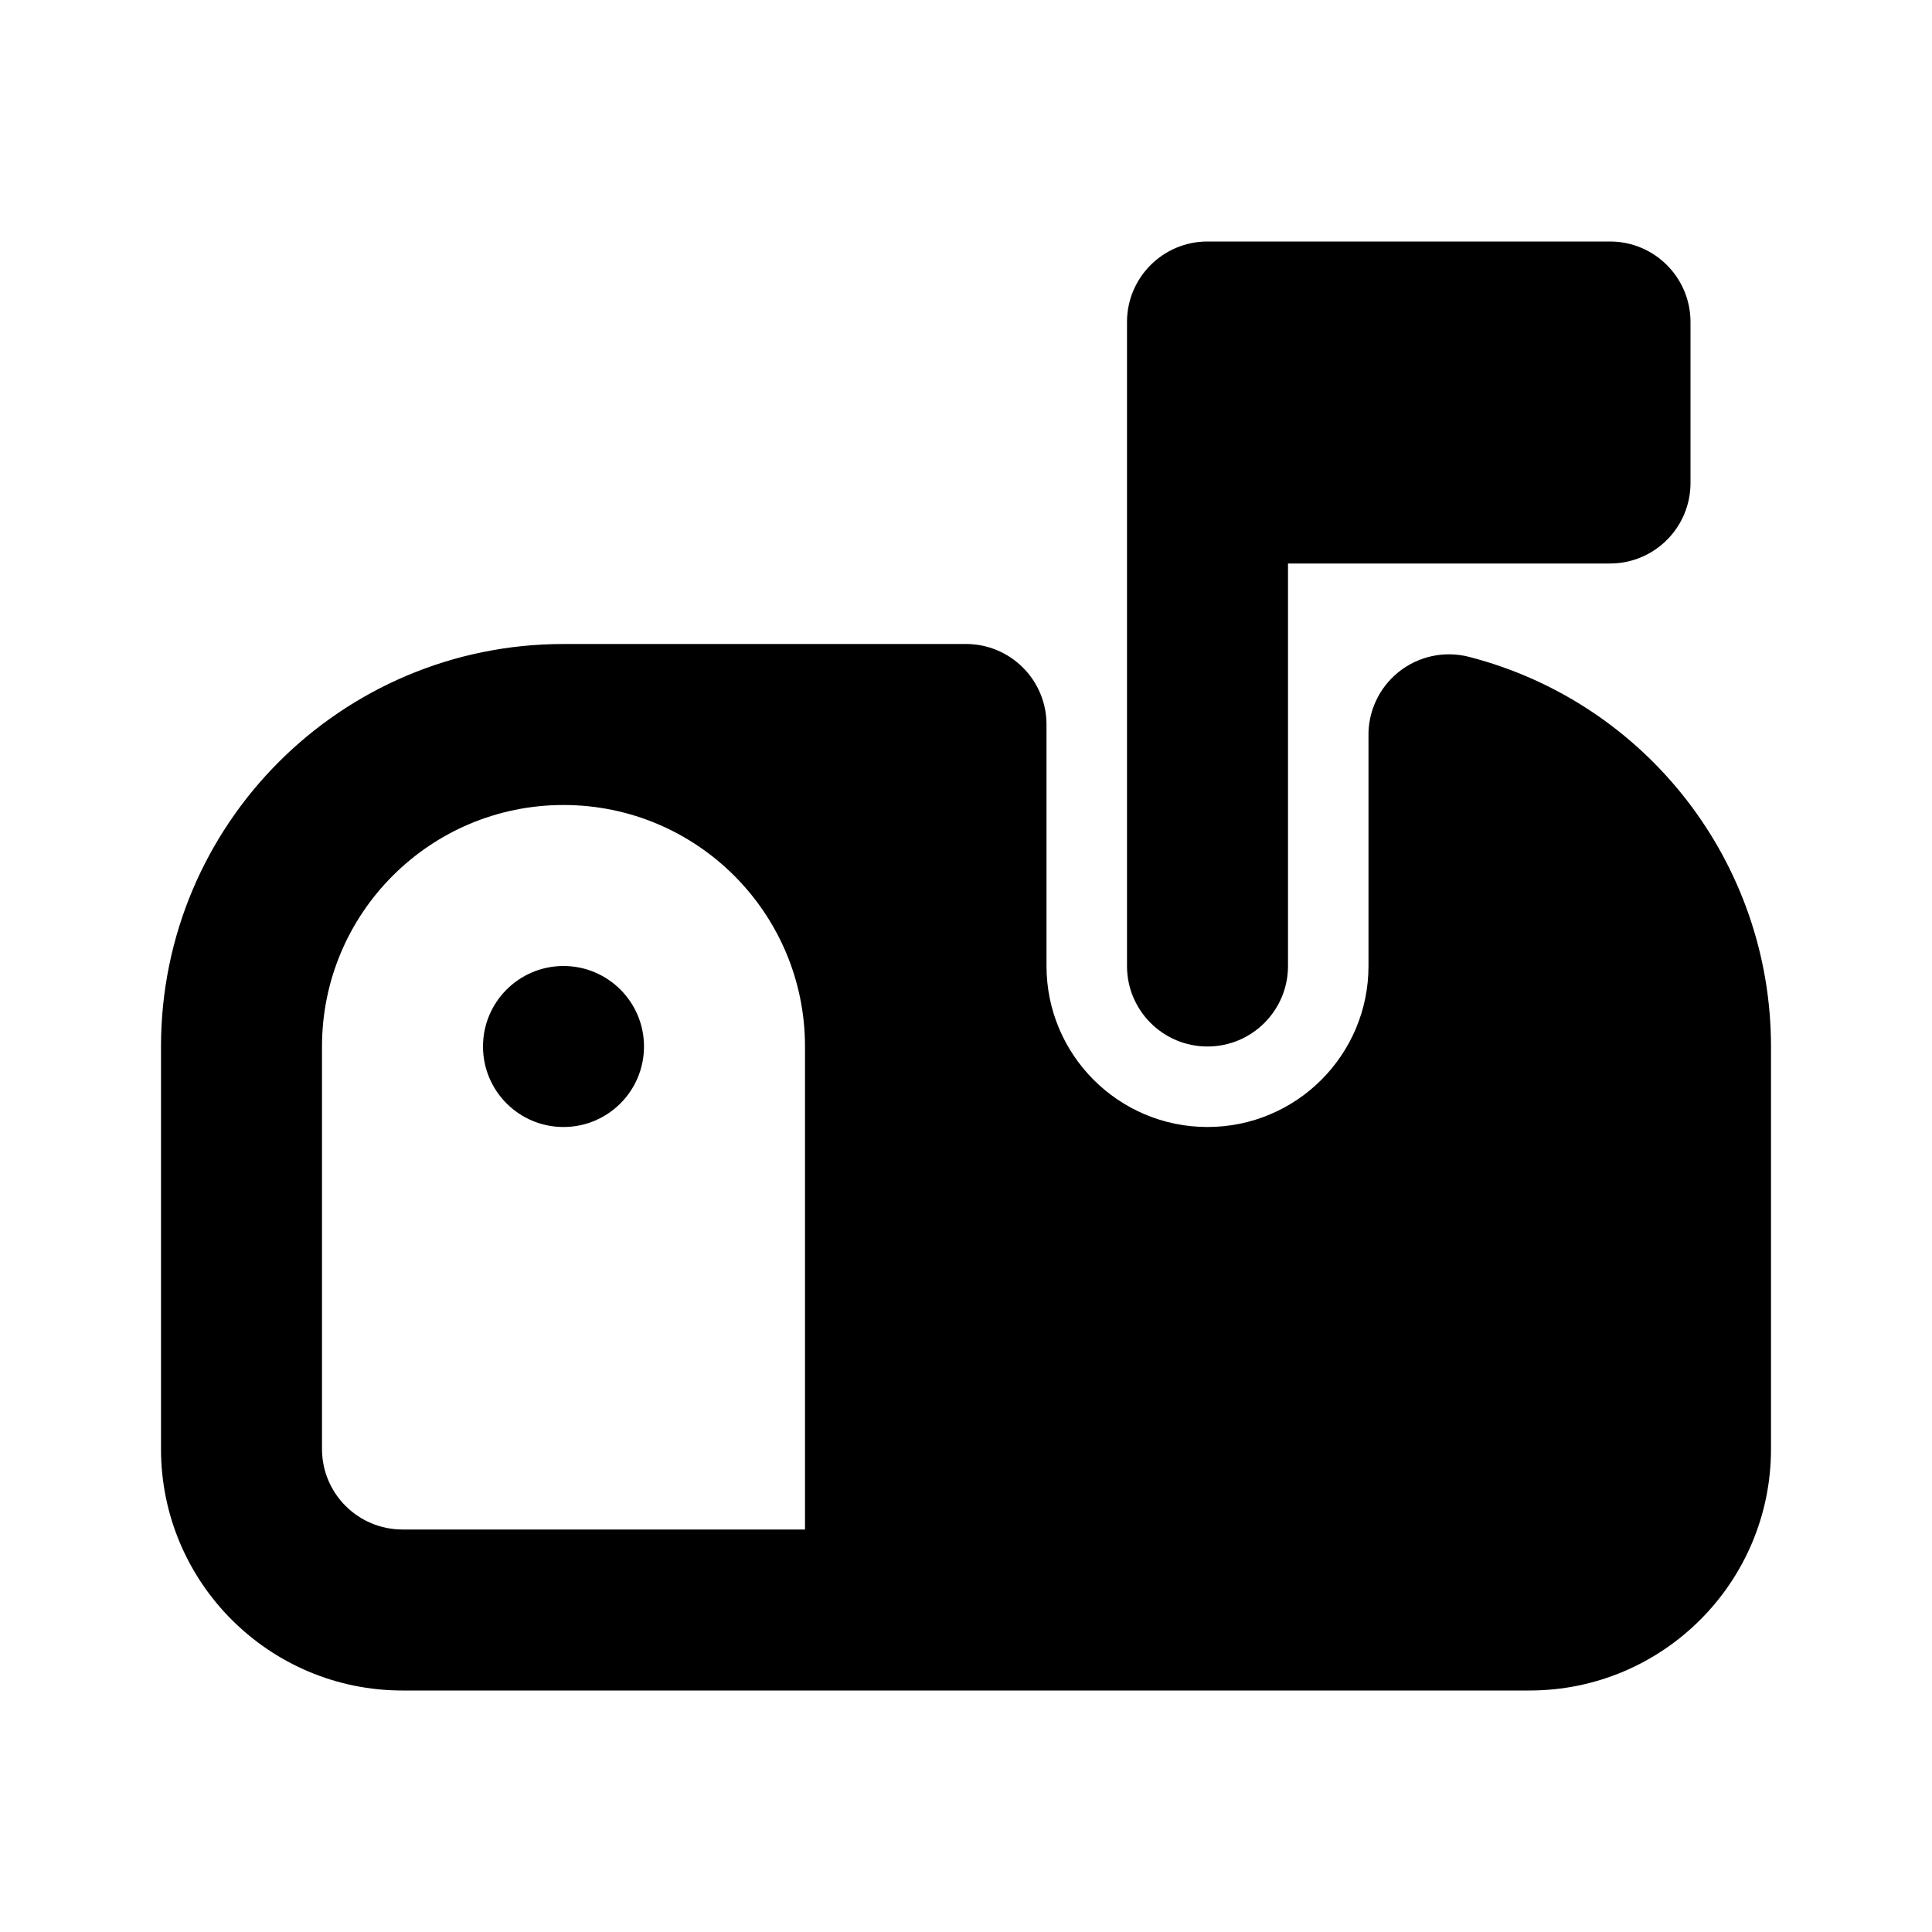
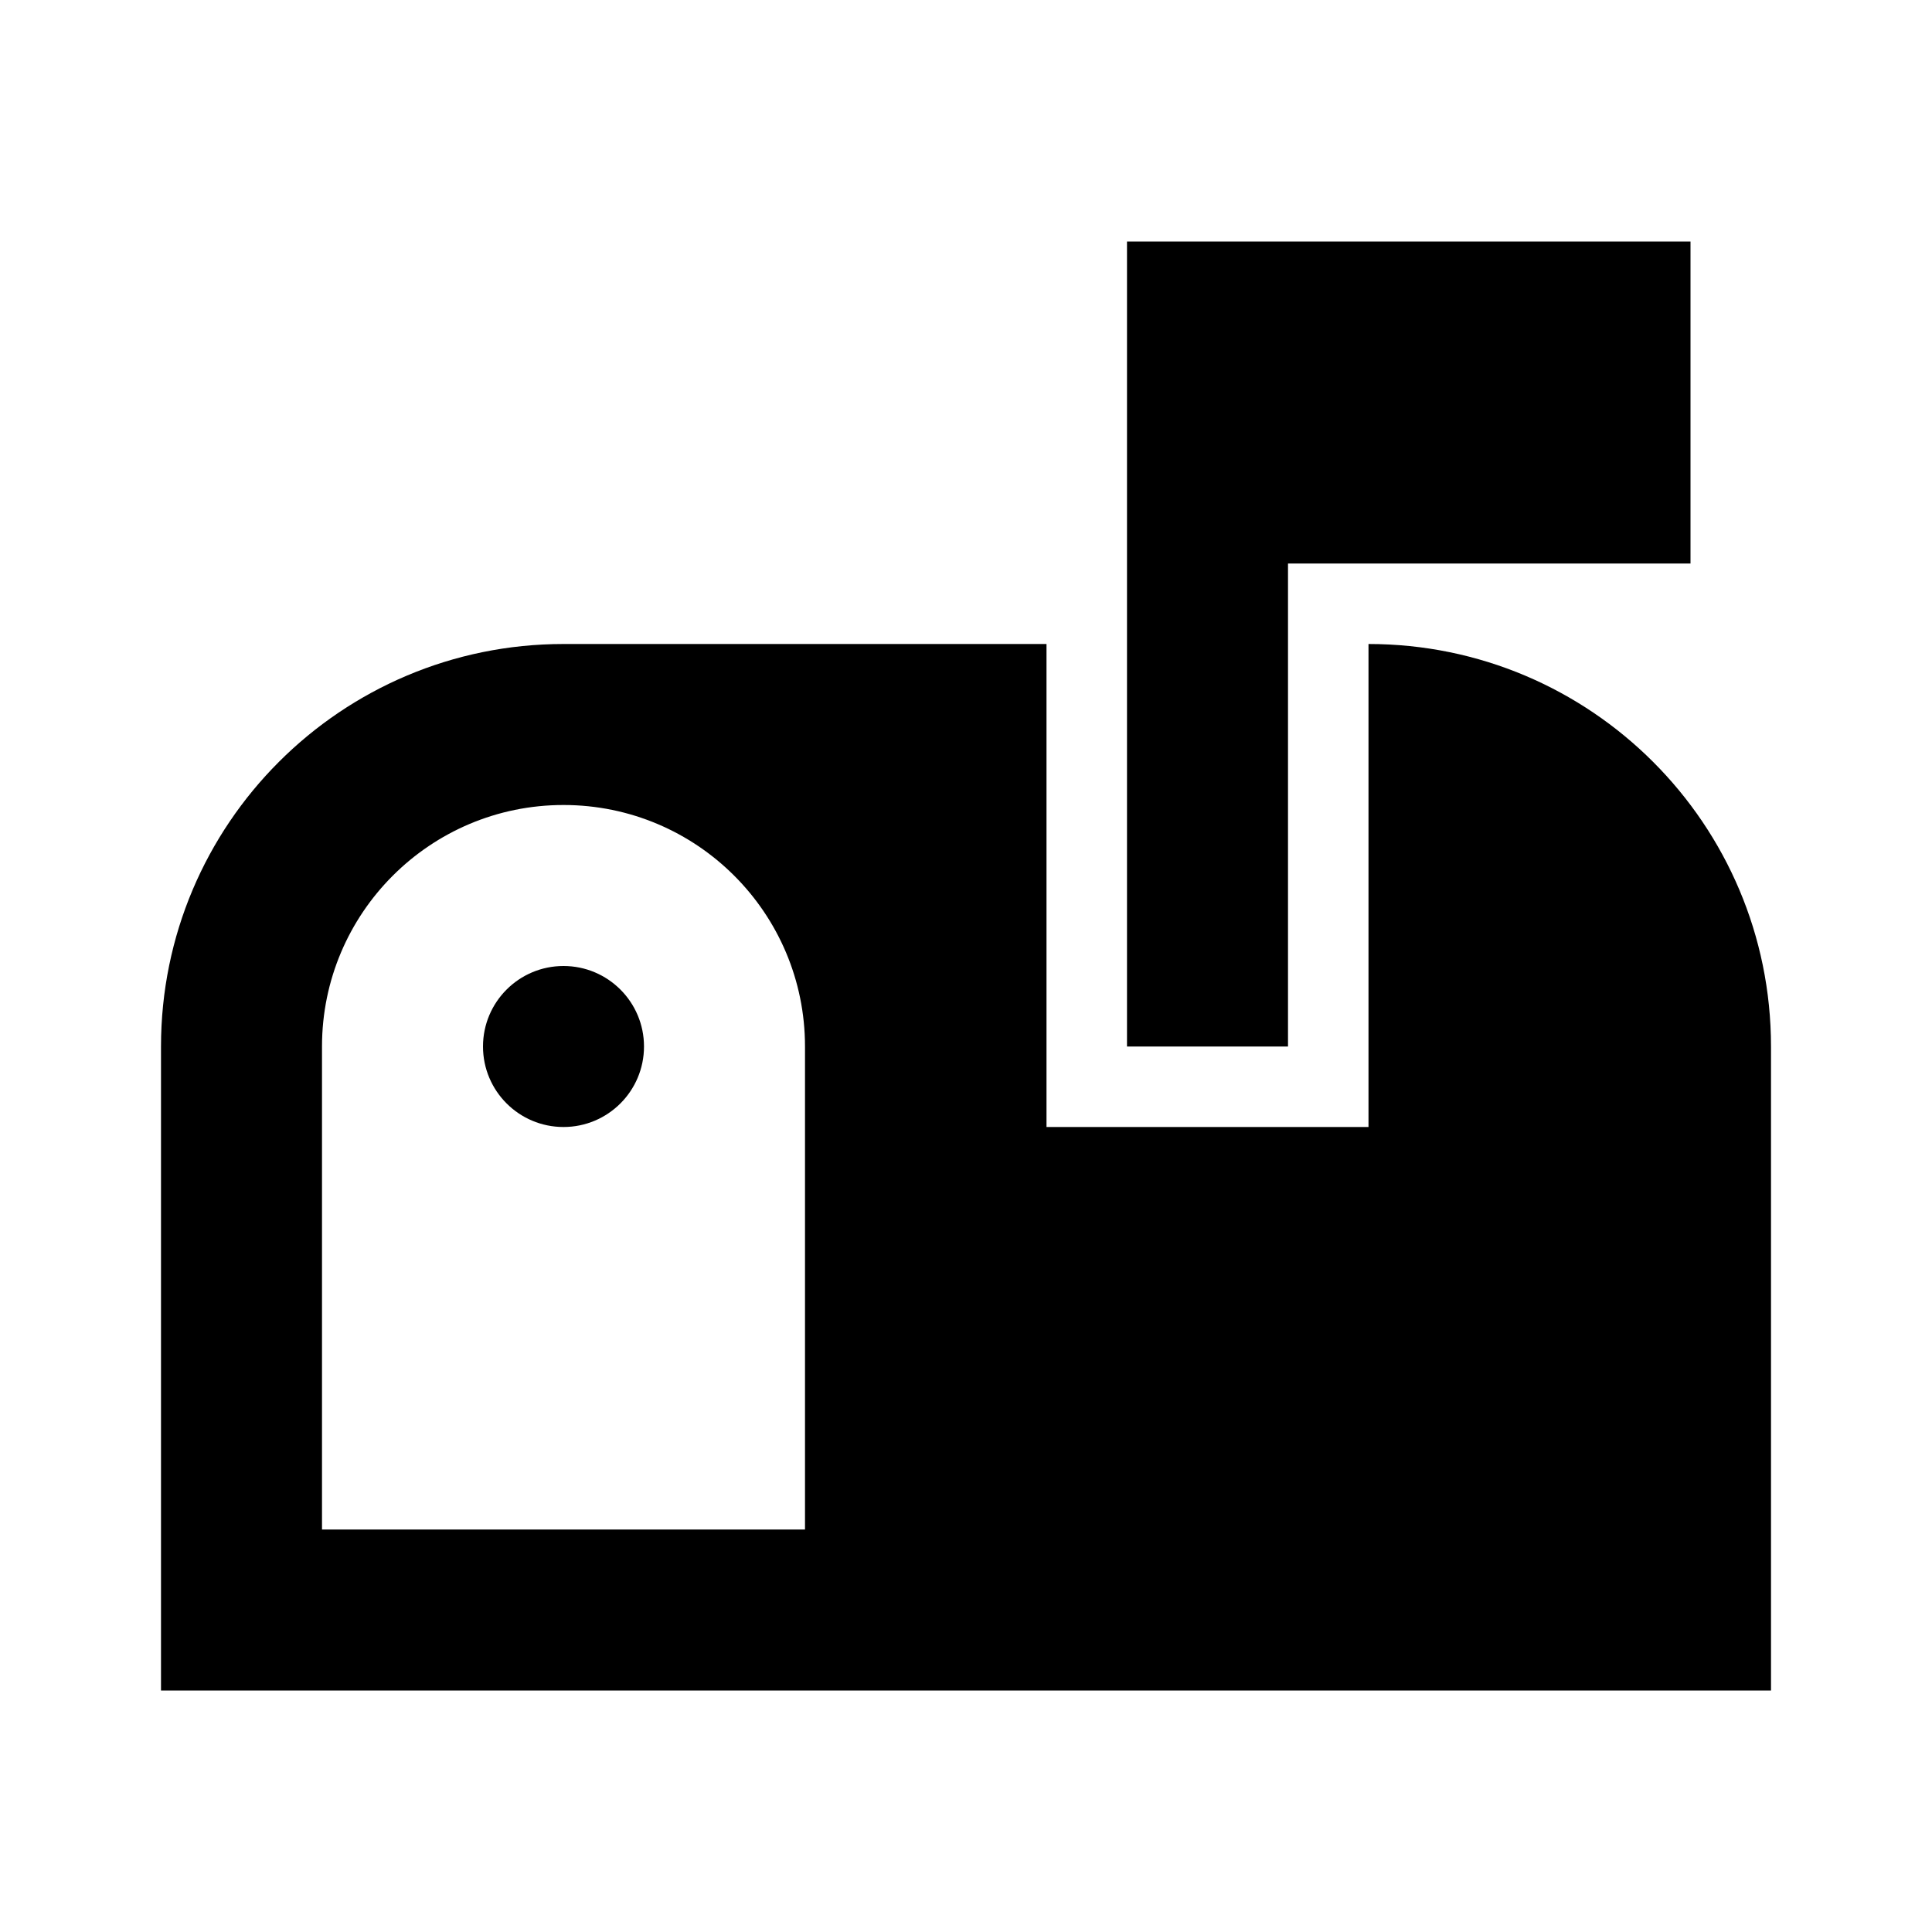
<svg xmlns="http://www.w3.org/2000/svg" id="Layer_1" data-name="Layer 1" viewBox="0 0 24 24">
-   <path d="M18.25,8.16a1,1,0,0,0-1.25,1V12a2,2,0,0,1-4,0V9a1,1,0,0,0-1-1H7a5,5,0,0,0-5,5v5a3,3,0,0,0,3,3H19a3,3,0,0,0,3-3V13A5,5,0,0,0,18.25,8.16ZM4,18V13a3,3,0,0,1,6,0v6H5A1,1,0,0,1,4,18ZM20,3a1,1,0,0,1,1,1V6a1,1,0,0,1-1,1H16v5a1,1,0,0,1-2,0V4a1,1,0,0,1,1-1ZM8,13a1,1,0,1,1-1-1A1,1,0,0,1,8,13Z" />
+   <path d="M8,13a1,1,0,1,1-1-1A1,1,0,0,1,8,13Zm14,0v8H2V13A5,5,0,0,1,7,8h6v6h4V8A5,5,0,0,1,22,13ZM10,13a3,3,0,0,0-6,0v6h6Zm4-9v9h2V7h5V3H14Z" />
</svg>
